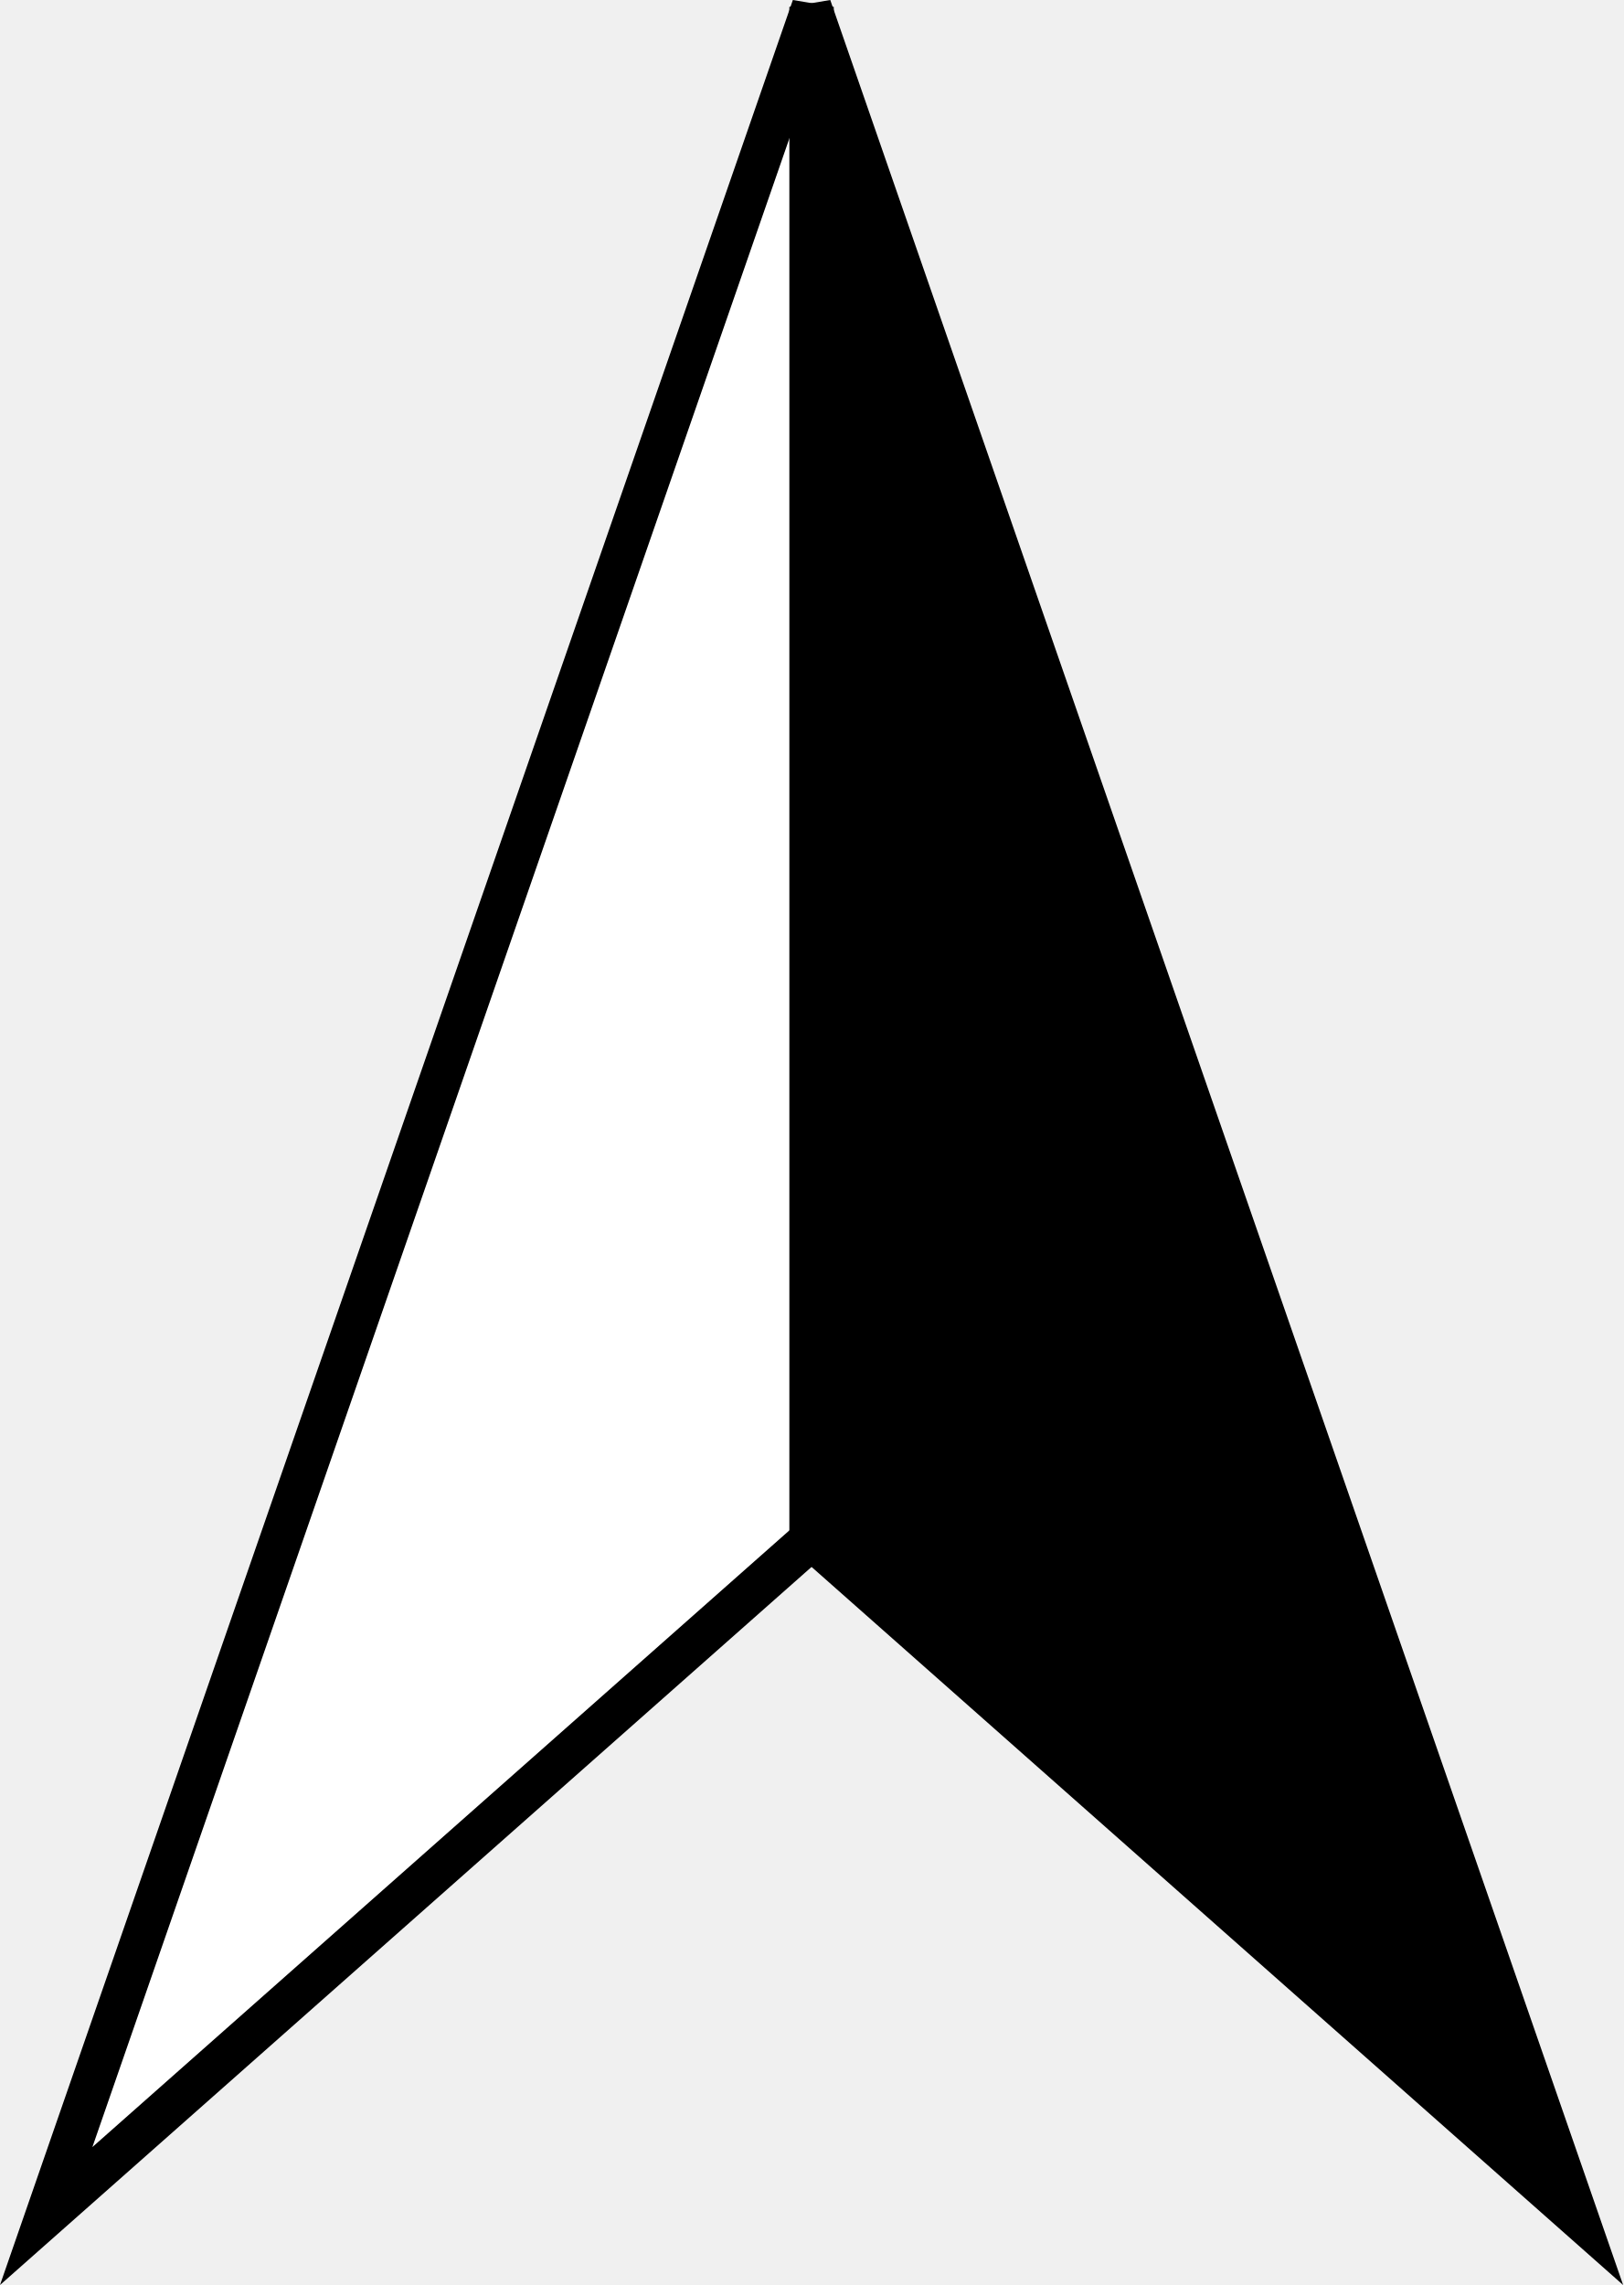
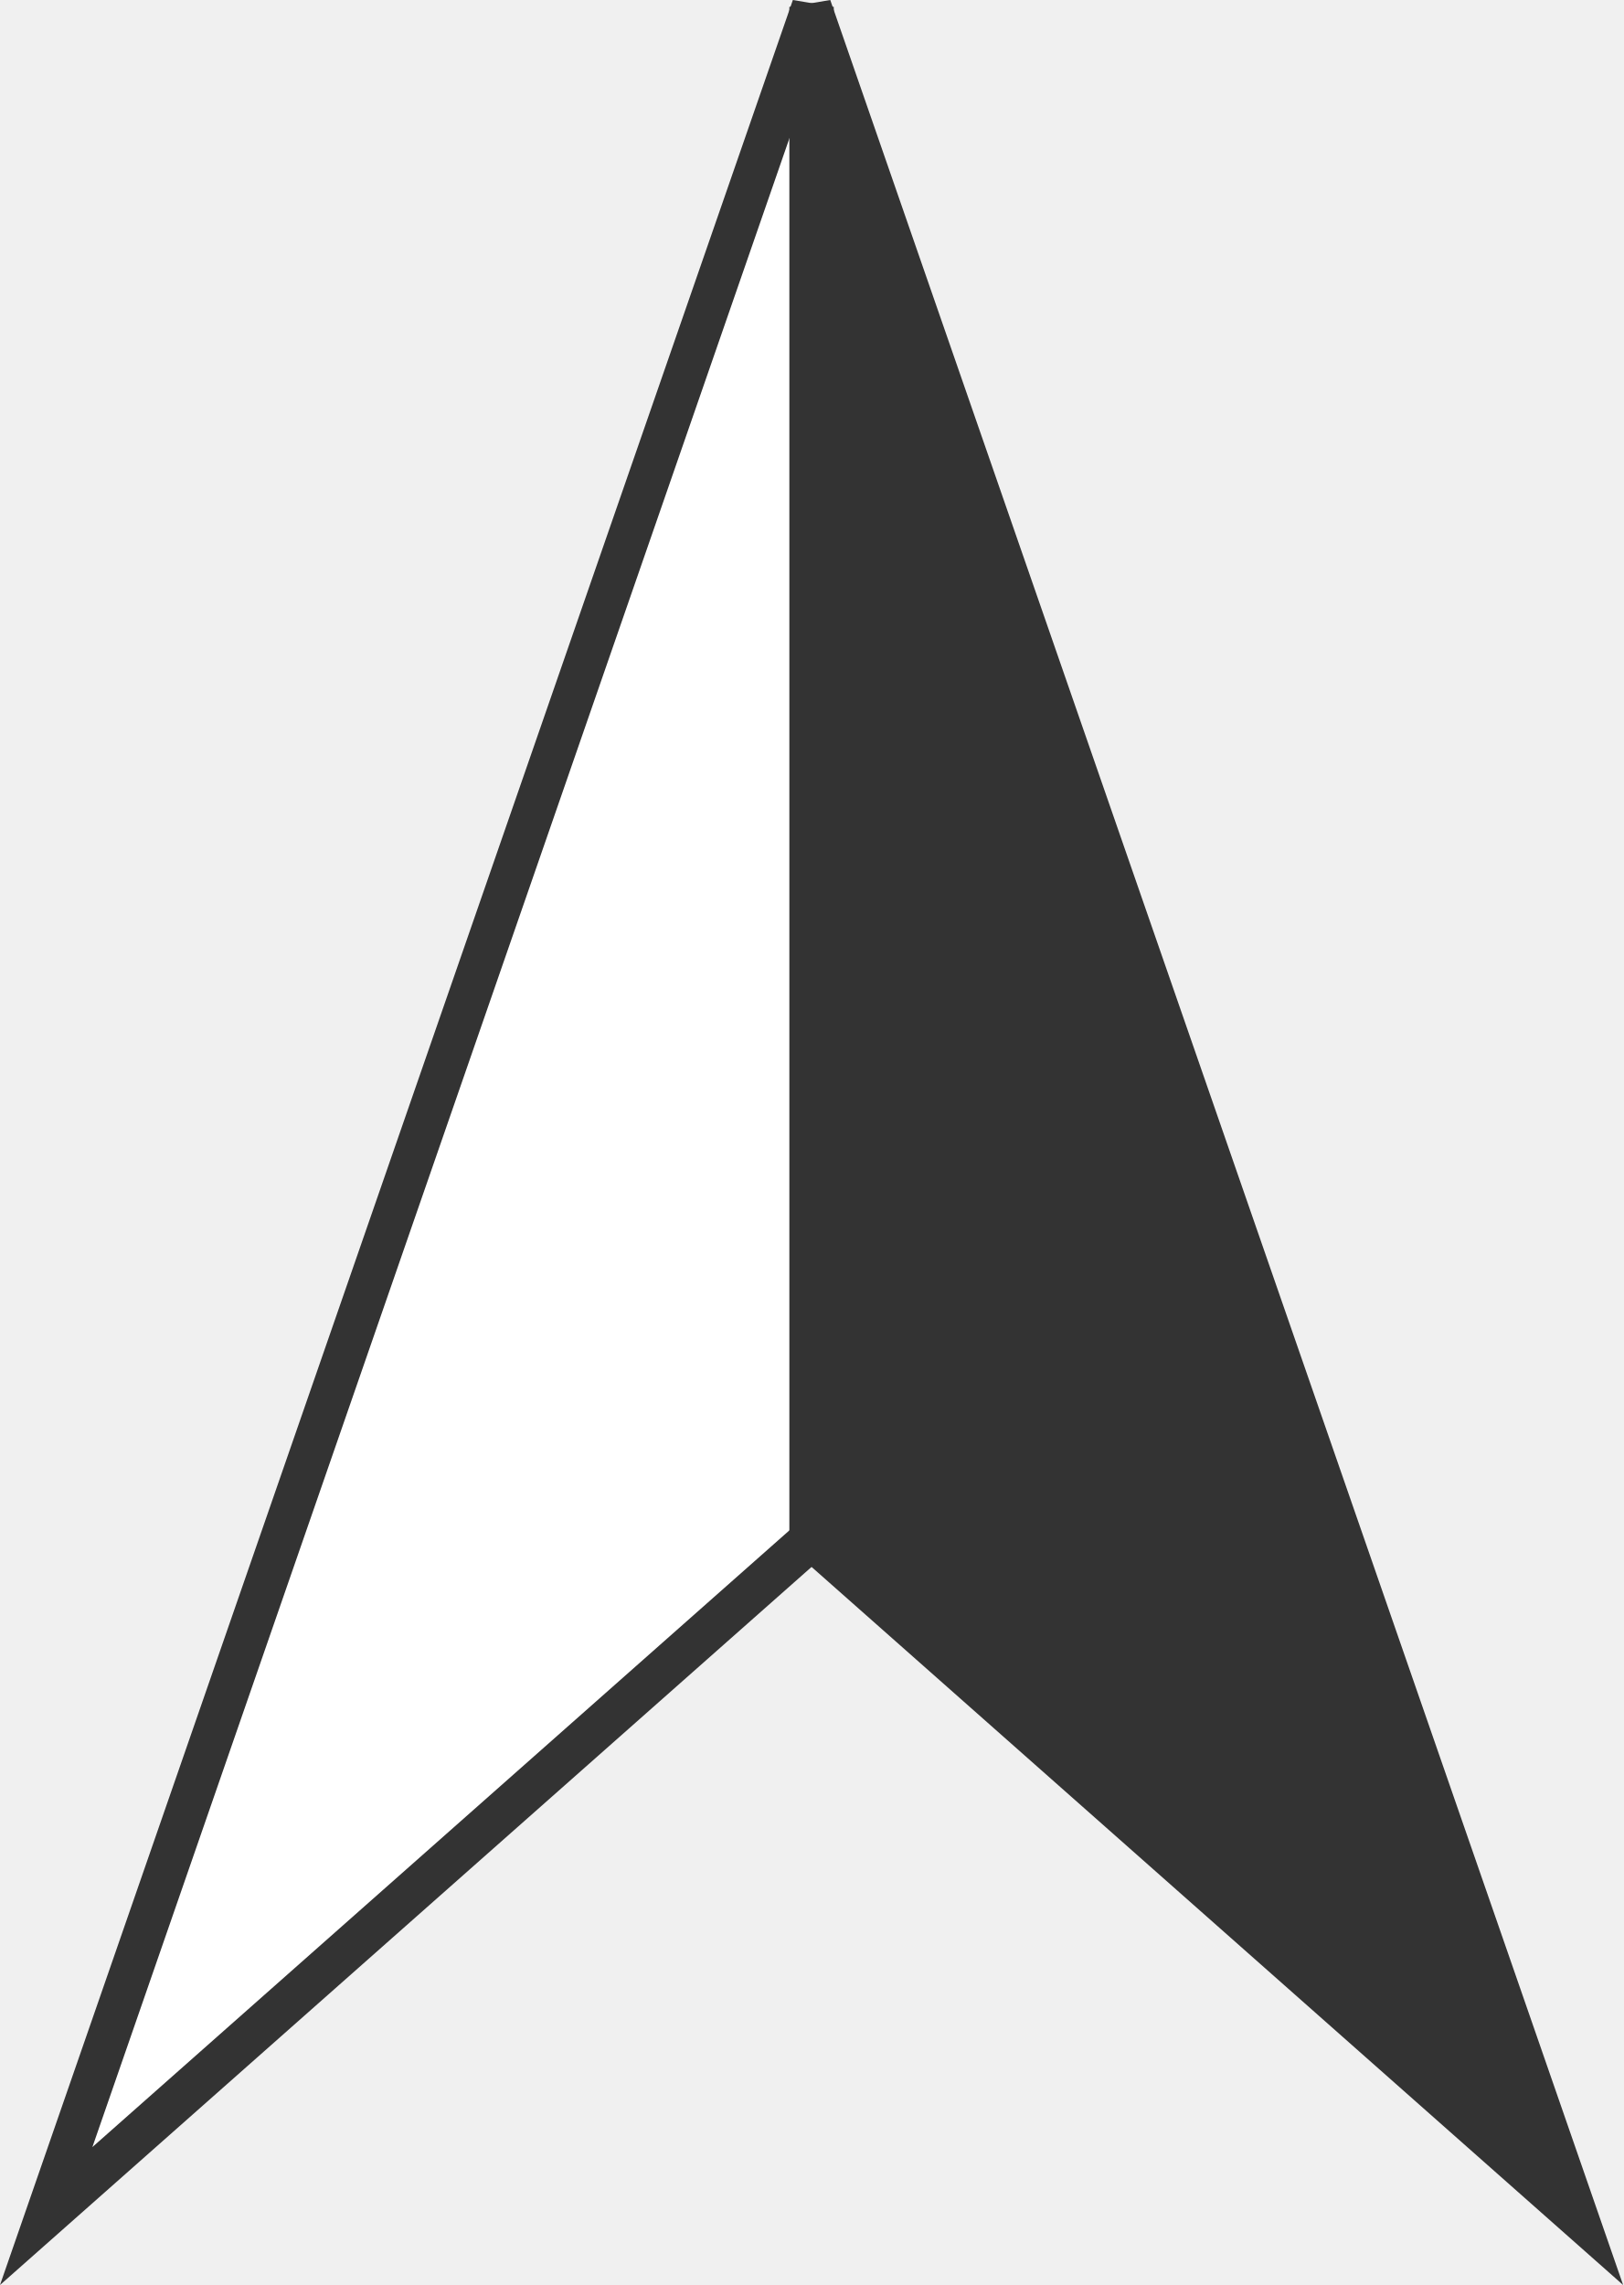
- <svg xmlns="http://www.w3.org/2000/svg" x="0px" y="0px" width="269.101" height="378.793" viewBox="0 0 269.101 378.793" xml:space="preserve" version="1.1" id="svg19">
-   <defs id="defs7">
- </defs>
-   <polygon fill="#ffffff" points="134.745,254.928 134.745,1.144 7.66,367.358 " id="polygon11" />
-   <path d="M 0,378.793 131.45,0 138.233,1.144 V 256.499 Z M 131.257,21.834 15.32,355.925 131.257,253.357 Z" id="path13" />
-   <polygon points="134.356,254.928 134.356,1.144 261.442,367.358 " id="polygon15" />
-   <path d="M 269.101,378.793 130.869,256.499 V 1.144 L 137.652,0 Z M 137.845,253.356 253.782,355.924 137.845,21.834 Z" id="path17" />
+ <svg xmlns="http://www.w3.org/2000/svg" x="0px" y="0px" width="269.101" height="378.793" viewBox="0 0 269.101 378.793" xml:space="preserve" version="1.1">
+   <polygon fill="#ffffff" points="134.745,254.928 134.745,1.144 7.66,367.358 " />
+   <path d="M 0,378.793 131.45,0 138.233,1.144 V 256.499 Z M 131.257,21.834 15.32,355.925 131.257,253.357 Z" style="fill:#333333;fill-opacity:1" />
+   <polygon points="134.356,254.928 134.356,1.144 261.442,367.358 " style="fill:#333333;fill-opacity:1" />
+   <path d="M 269.101,378.793 130.869,256.499 V 1.144 L 137.652,0 Z M 137.845,253.356 253.782,355.924 137.845,21.834 Z" style="fill:#333333;fill-opacity:1" />
</svg>
